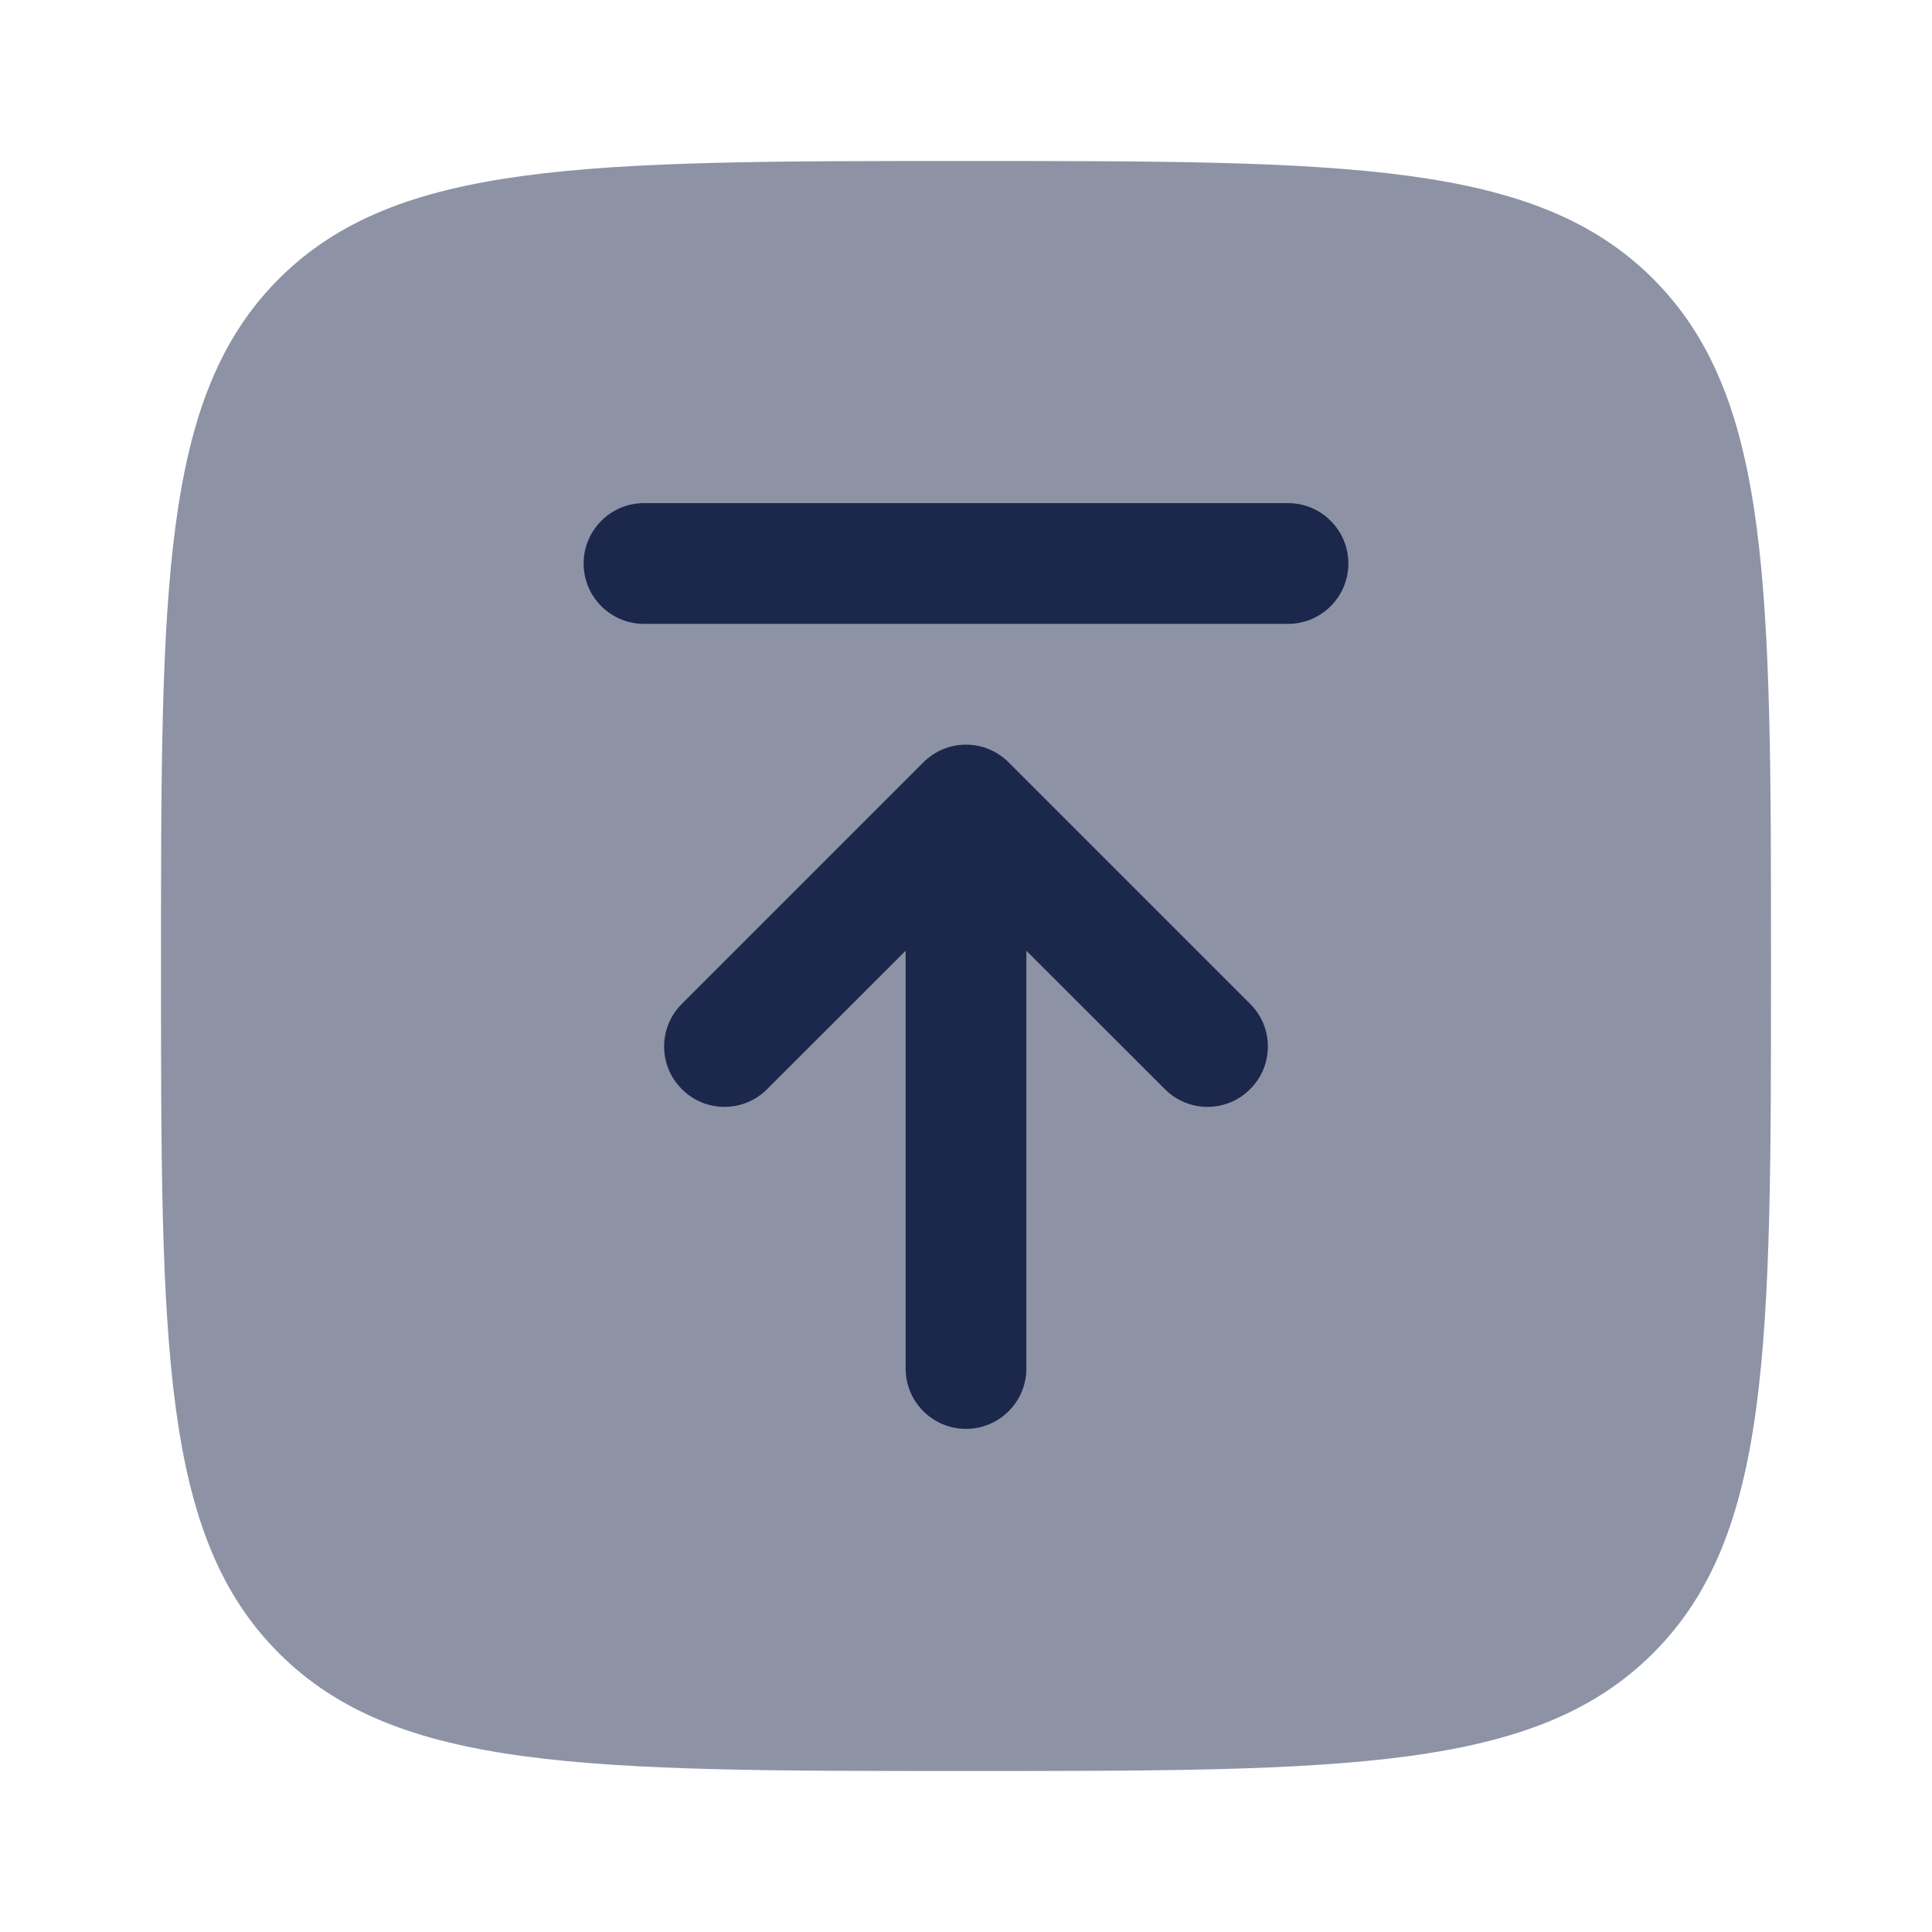
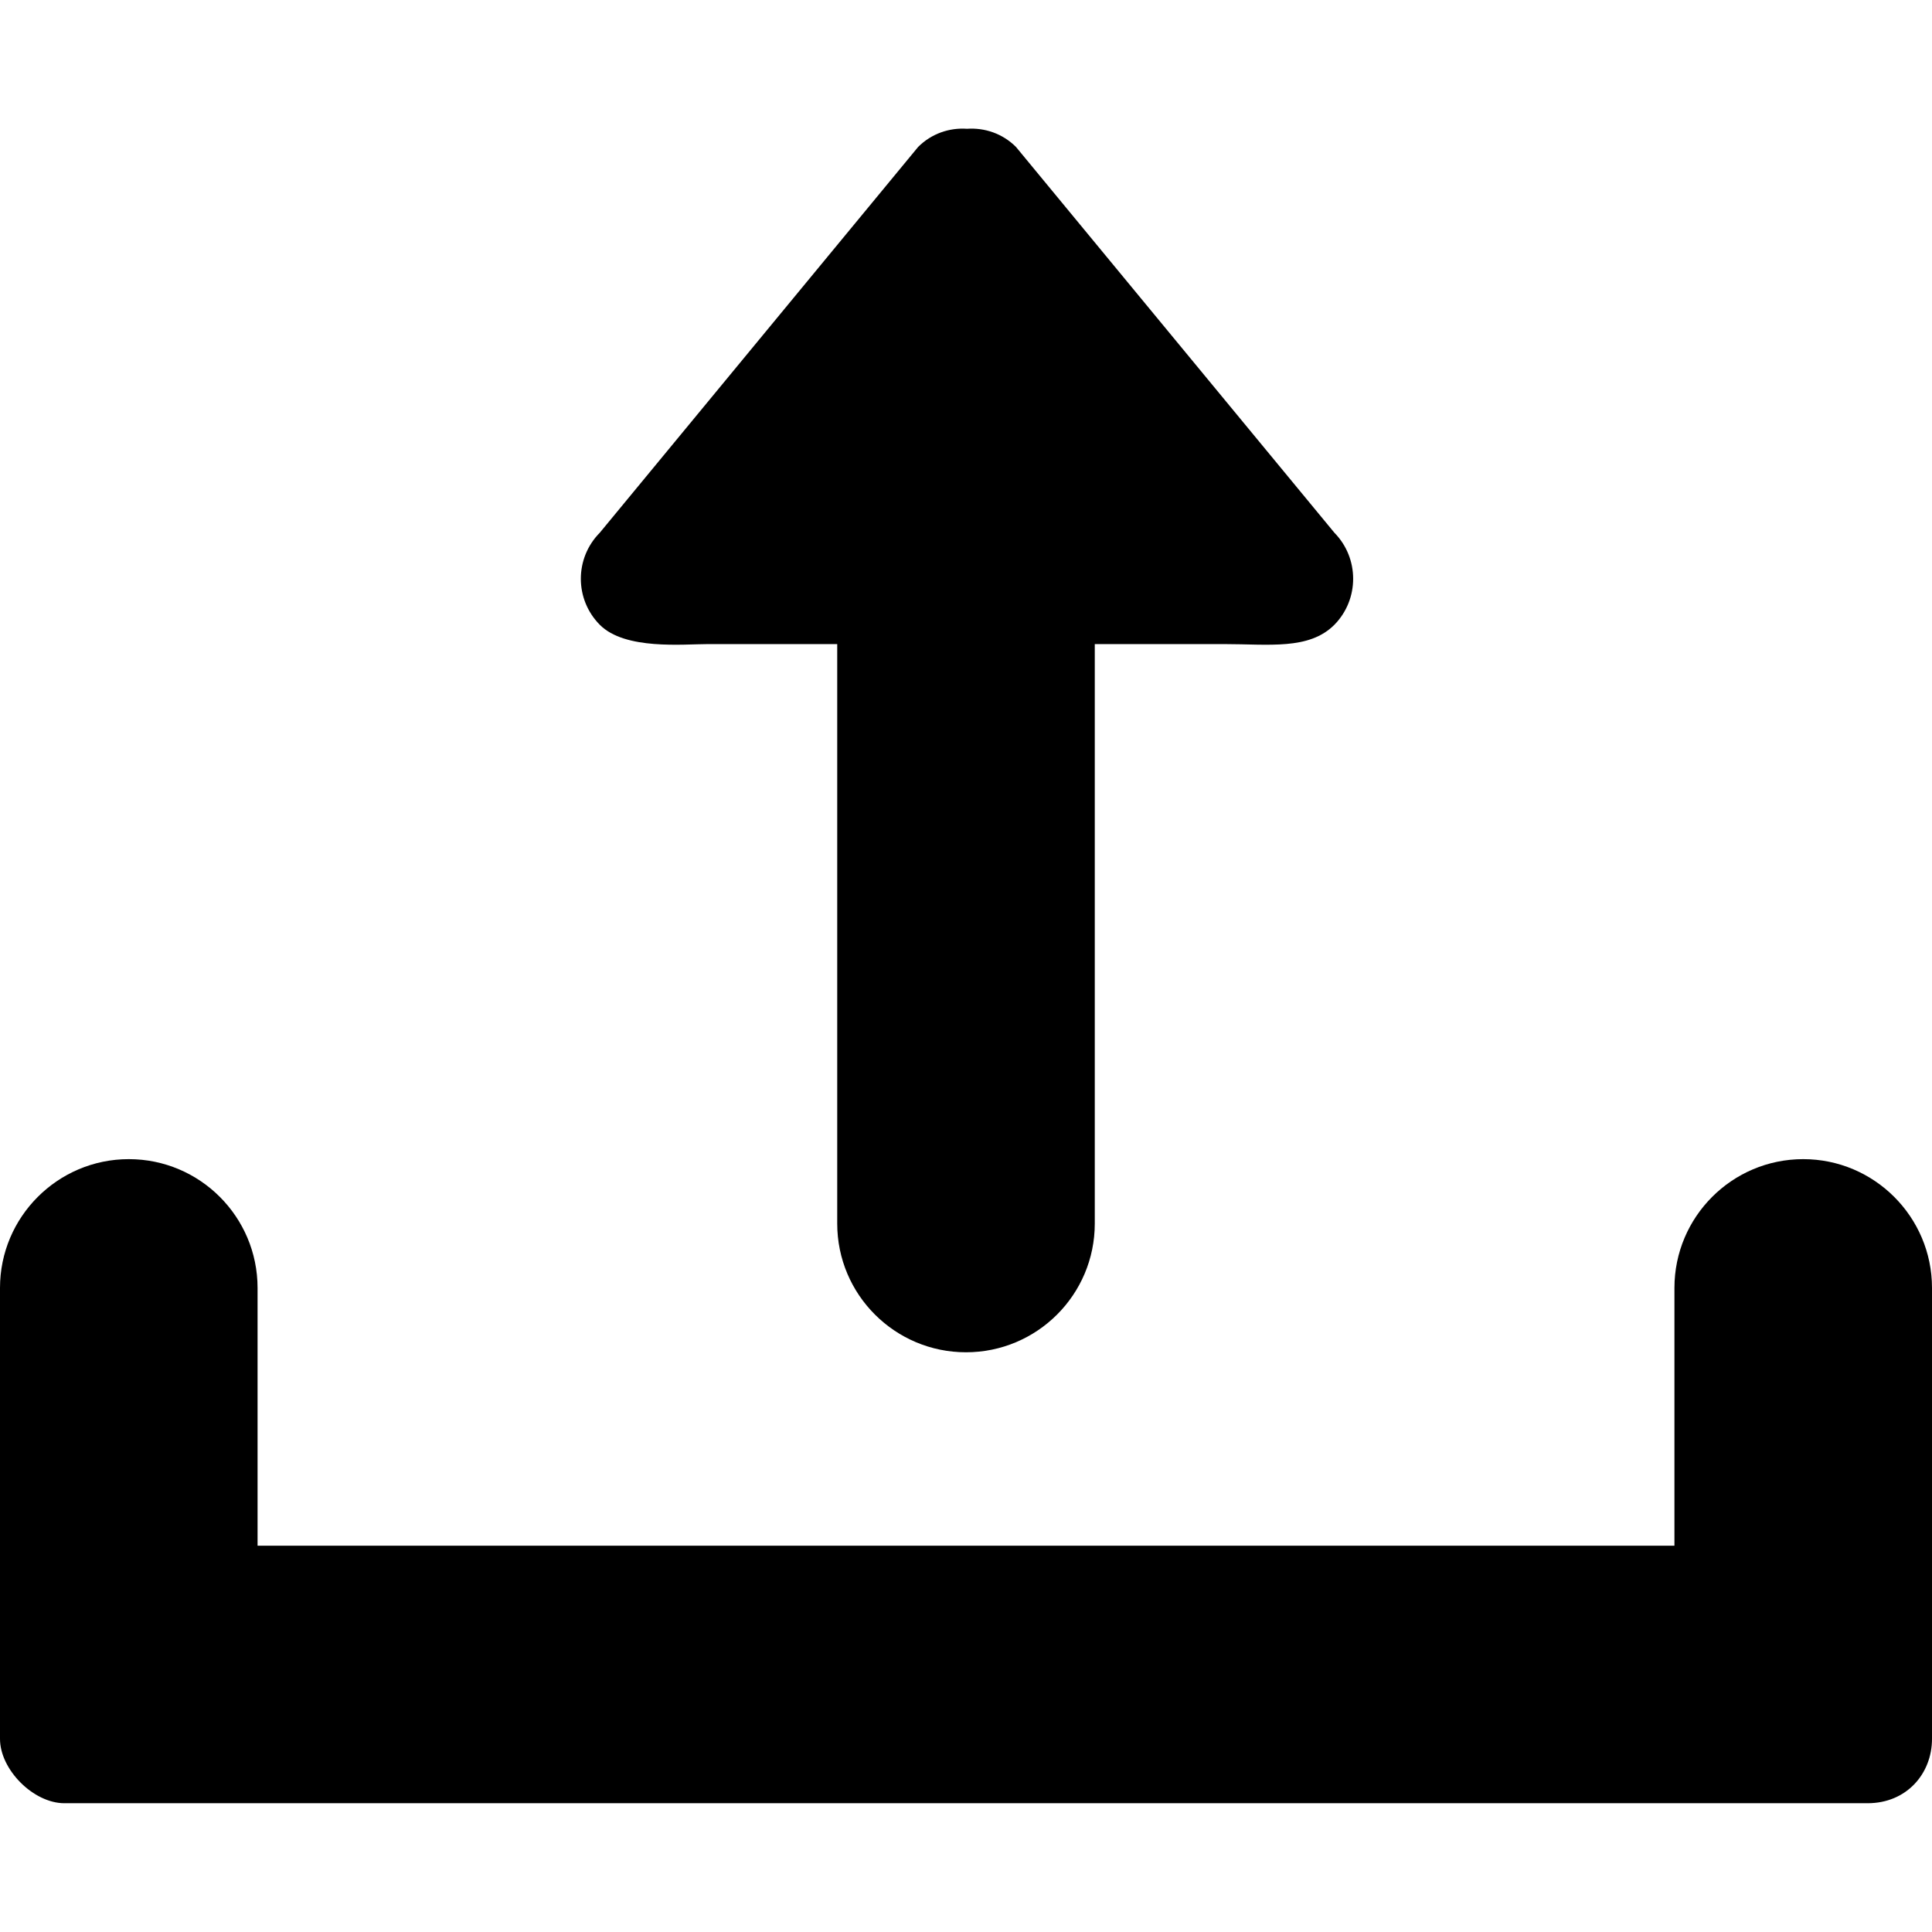
- <svg xmlns="http://www.w3.org/2000/svg" xmlns:xlink="http://www.w3.org/1999/xlink" width="60px" height="60px" viewBox="0 0 60 60" version="1.1">
-   <defs>
-     <filter id="alpha" filterUnits="objectBoundingBox" x="0%" y="0%" width="100%" height="100%">
-       <feColorMatrix type="matrix" in="SourceGraphic" values="0 0 0 0 1 0 0 0 0 1 0 0 0 0 1 0 0 0 1 0" />
-     </filter>
-     <mask id="mask0">
-       <g filter="url(#alpha)">
-         <rect x="0" y="0" width="60" height="60" style="fill:rgb(0%,0%,0%);fill-opacity:0.502;stroke:none;" />
-       </g>
-     </mask>
-     <clipPath id="clip1">
-       <rect x="0" y="0" width="60" height="60" />
-     </clipPath>
-     <g id="surface5" clip-path="url(#clip1)">
-       <path style=" stroke:none;fill-rule:nonzero;fill:rgb(10.98%,15.294%,29.804%);fill-opacity:1;" d="M 5 30 C 5 18.215 5 12.324 8.66 8.66 C 12.324 5 18.215 5 30 5 C 41.785 5 47.68 5 51.34 8.66 C 55 12.324 55 18.215 55 30 C 55 41.785 55 47.68 51.34 51.34 C 47.68 55 41.785 55 30 55 C 18.215 55 12.324 55 8.66 51.34 C 5 47.68 5 41.785 5 30 Z M 5 30 " />
-     </g>
-   </defs>
+ <svg xmlns="http://www.w3.org/2000/svg" width="32px" height="px" viewBox="0 0 32 32" version="1.1">
  <g id="surface1">
-     <use xlink:href="#surface5" mask="url(#mask0)" />
-     <path style=" stroke:none;fill-rule:nonzero;fill:rgb(10.98%,15.294%,29.804%);fill-opacity:1;" d="M 20 19.375 C 18.965 19.375 18.125 18.535 18.125 17.5 C 18.125 16.465 18.965 15.625 20 15.625 L 40 15.625 C 41.035 15.625 41.875 16.465 41.875 17.5 C 41.875 18.535 41.035 19.375 40 19.375 Z M 20 19.375 " />
-     <path style=" stroke:none;fill-rule:nonzero;fill:rgb(10.98%,15.294%,29.804%);fill-opacity:1;" d="M 31.875 42.5 C 31.875 43.535 31.035 44.375 30 44.375 C 28.965 44.375 28.125 43.535 28.125 42.5 L 28.125 29.527 L 23.824 33.824 C 23.094 34.559 21.906 34.559 21.176 33.824 C 20.441 33.094 20.441 31.906 21.176 31.176 L 28.676 23.676 C 29.027 23.324 29.504 23.125 30 23.125 C 30.496 23.125 30.973 23.324 31.324 23.676 L 38.824 31.176 C 39.559 31.906 39.559 33.094 38.824 33.824 C 38.094 34.559 36.906 34.559 36.176 33.824 L 31.875 29.527 Z M 31.875 42.5 " />
+     <path style=" stroke:none;fill-rule:evenodd;fill:rgb(0%,0%,0%);fill-opacity:1;" d="M 29.867 19.199 C 28.688 19.199 27.734 20.156 27.734 21.332 L 27.734 25.602 L 4.266 25.602 L 4.266 21.332 C 4.266 20.156 3.312 19.199 2.133 19.199 C 0.957 19.199 0 20.156 0 21.332 L 0 28.801 C 0 29.312 0.555 29.867 1.066 29.867 L 30.934 29.867 C 31.578 29.867 32 29.379 32 28.801 L 32 21.332 C 32 20.156 31.043 19.199 29.867 19.199 Z M 11.734 10.668 L 13.867 10.668 L 13.867 20.266 C 13.867 21.445 14.824 22.398 16 22.398 C 17.176 22.398 18.133 21.445 18.133 20.266 L 18.133 10.668 L 20.266 10.668 C 21.02 10.668 21.68 10.77 22.102 10.348 C 22.516 9.926 22.516 9.246 22.102 8.824 L 16.828 2.434 C 16.605 2.211 16.309 2.113 16.016 2.133 C 15.727 2.113 15.43 2.211 15.207 2.434 L 9.934 8.824 C 9.516 9.246 9.516 9.926 9.934 10.348 C 10.352 10.77 11.316 10.668 11.734 10.668 Z M 11.734 10.668 " />
  </g>
</svg>
